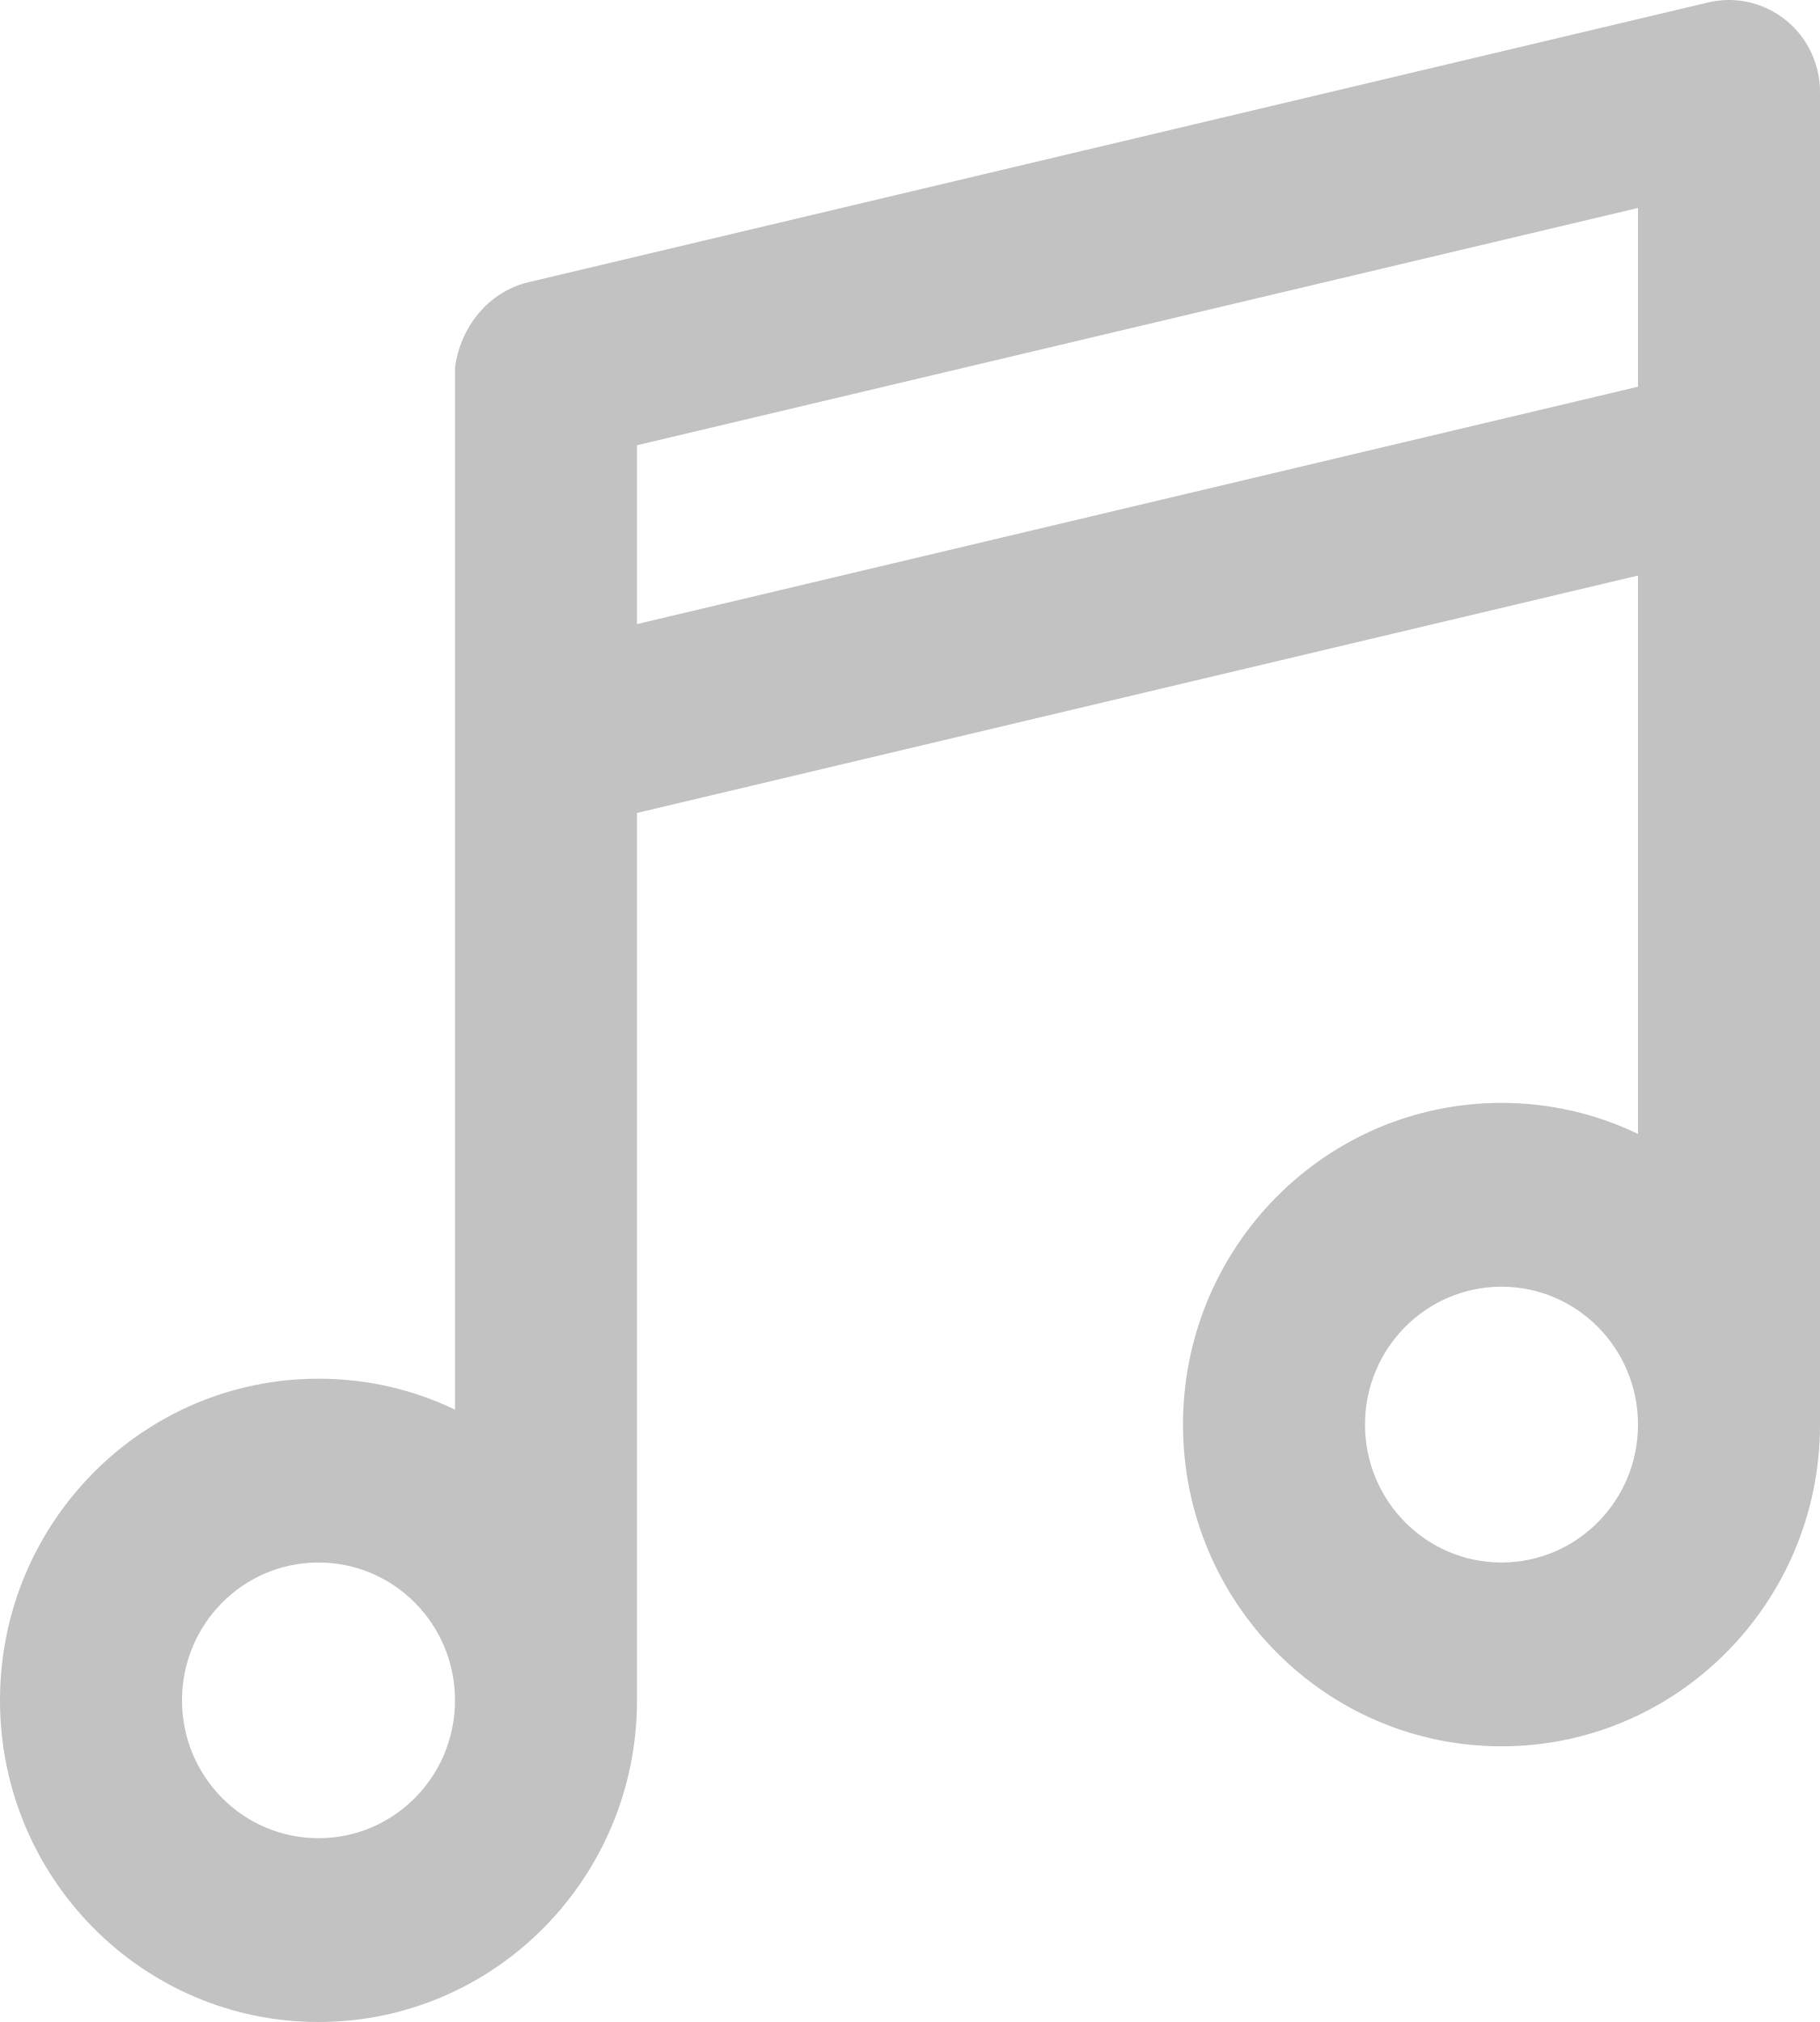
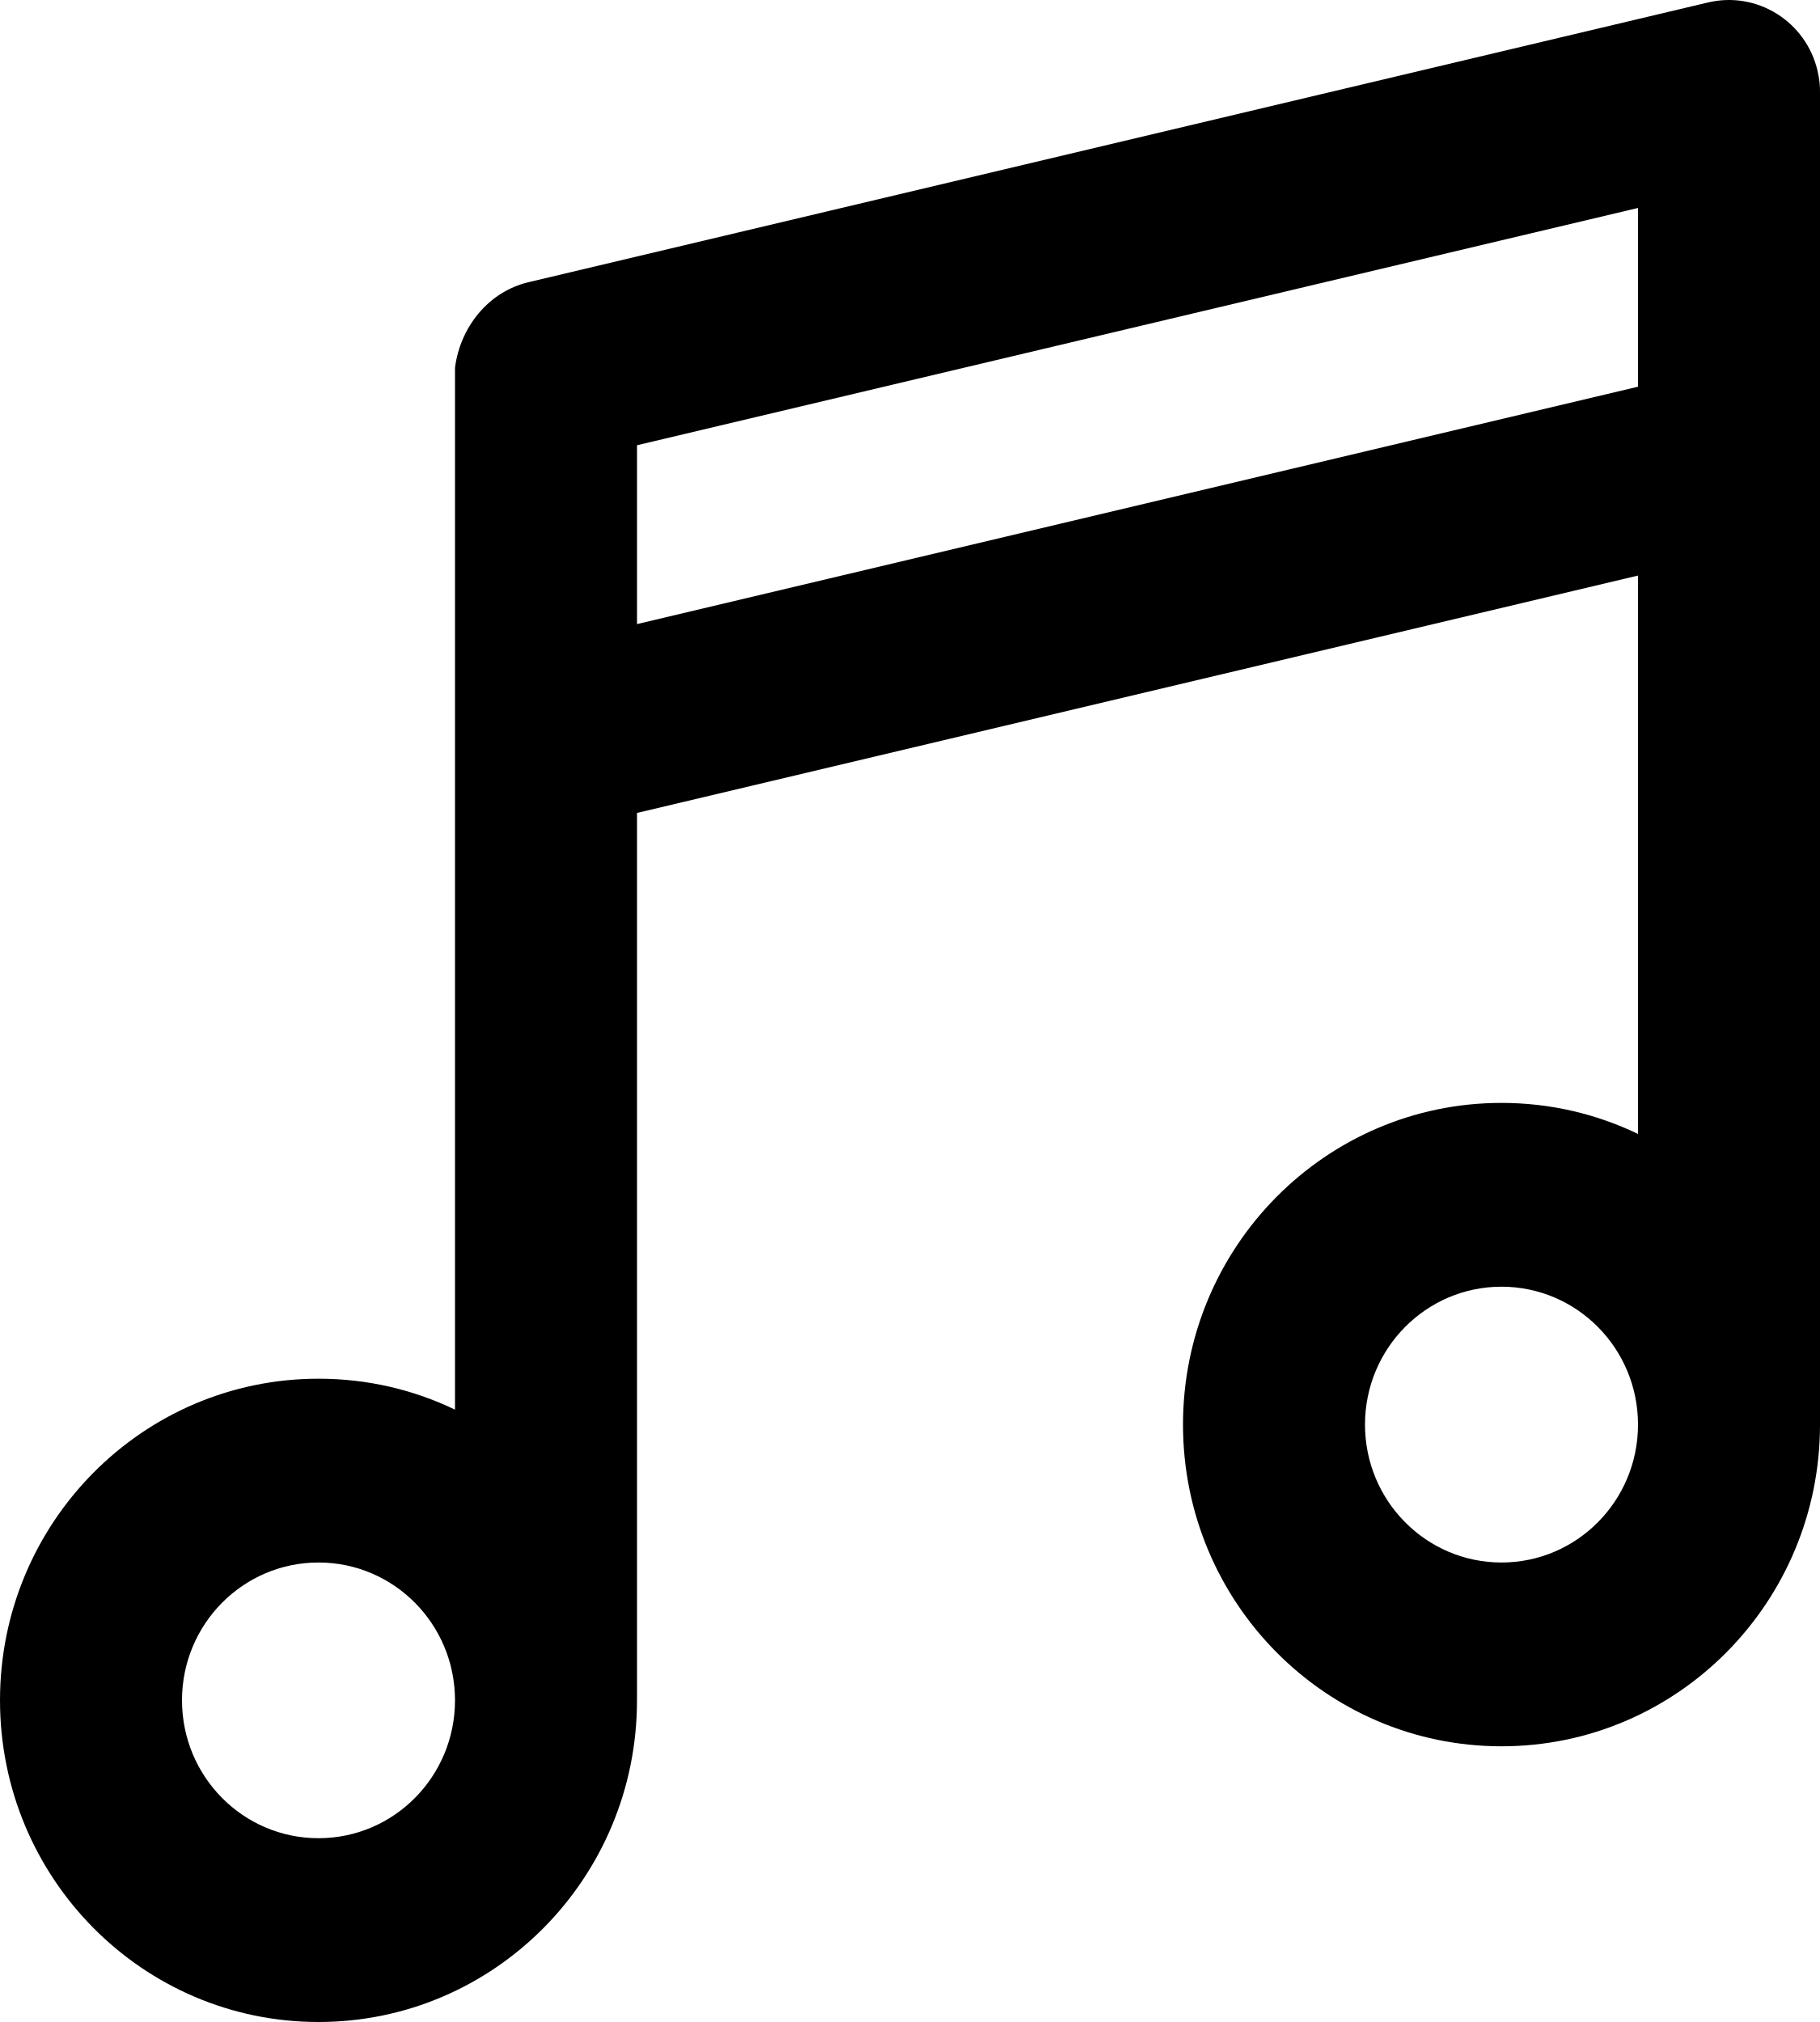
<svg xmlns="http://www.w3.org/2000/svg" width="18" height="20" viewBox="0 0 18 20" fill="none">
-   <path opacity="0.24" fill-rule="evenodd" clip-rule="evenodd" d="M14.85 17.273C16.59 17.273 18 15.848 18 14.091V0.929C18.002 0.854 17.994 0.778 17.976 0.702C17.863 0.213 17.378 -0.09 16.894 0.024L5.228 2.791C4.826 2.886 4.551 3.24 4.5 3.637V13.943C4.091 13.746 3.633 13.637 3.15 13.637C1.41 13.637 0 15.061 0 16.818C0 18.576 1.41 20 3.15 20C4.89 20 6.3 18.576 6.3 16.818V8.041L16.2 5.693V11.216C15.791 11.019 15.333 10.909 14.85 10.909C13.11 10.909 11.7 12.334 11.7 14.091C11.7 15.848 13.11 17.273 14.85 17.273ZM6.3 6.173V4.404L16.2 2.057V3.825L6.3 6.173ZM16.2 14.091C16.2 13.338 15.596 12.727 14.85 12.727C14.104 12.727 13.5 13.338 13.5 14.091C13.5 14.844 14.104 15.455 14.85 15.455C15.596 15.455 16.2 14.844 16.2 14.091ZM3.15 15.455C3.896 15.455 4.5 16.065 4.5 16.818C4.5 17.572 3.896 18.182 3.15 18.182C2.404 18.182 1.8 17.572 1.8 16.818C1.8 16.065 2.404 15.455 3.15 15.455Z" fill="currentColor" />
+   <path fill-rule="evenodd" clip-rule="evenodd" d="M14.85 17.273C16.59 17.273 18 15.848 18 14.091V0.929C18.002 0.854 17.994 0.778 17.976 0.702C17.863 0.213 17.378 -0.09 16.894 0.024L5.228 2.791C4.826 2.886 4.551 3.24 4.5 3.637V13.943C4.091 13.746 3.633 13.637 3.15 13.637C1.41 13.637 0 15.061 0 16.818C0 18.576 1.41 20 3.15 20C4.89 20 6.3 18.576 6.3 16.818V8.041L16.2 5.693V11.216C15.791 11.019 15.333 10.909 14.85 10.909C13.11 10.909 11.7 12.334 11.7 14.091C11.7 15.848 13.11 17.273 14.85 17.273ZM6.3 6.173V4.404L16.2 2.057V3.825L6.3 6.173ZM16.2 14.091C16.2 13.338 15.596 12.727 14.85 12.727C14.104 12.727 13.5 13.338 13.5 14.091C13.5 14.844 14.104 15.455 14.85 15.455C15.596 15.455 16.2 14.844 16.2 14.091ZM3.15 15.455C3.896 15.455 4.5 16.065 4.5 16.818C4.5 17.572 3.896 18.182 3.15 18.182C2.404 18.182 1.8 17.572 1.8 16.818C1.8 16.065 2.404 15.455 3.15 15.455Z" fill="currentColor" />
</svg>
